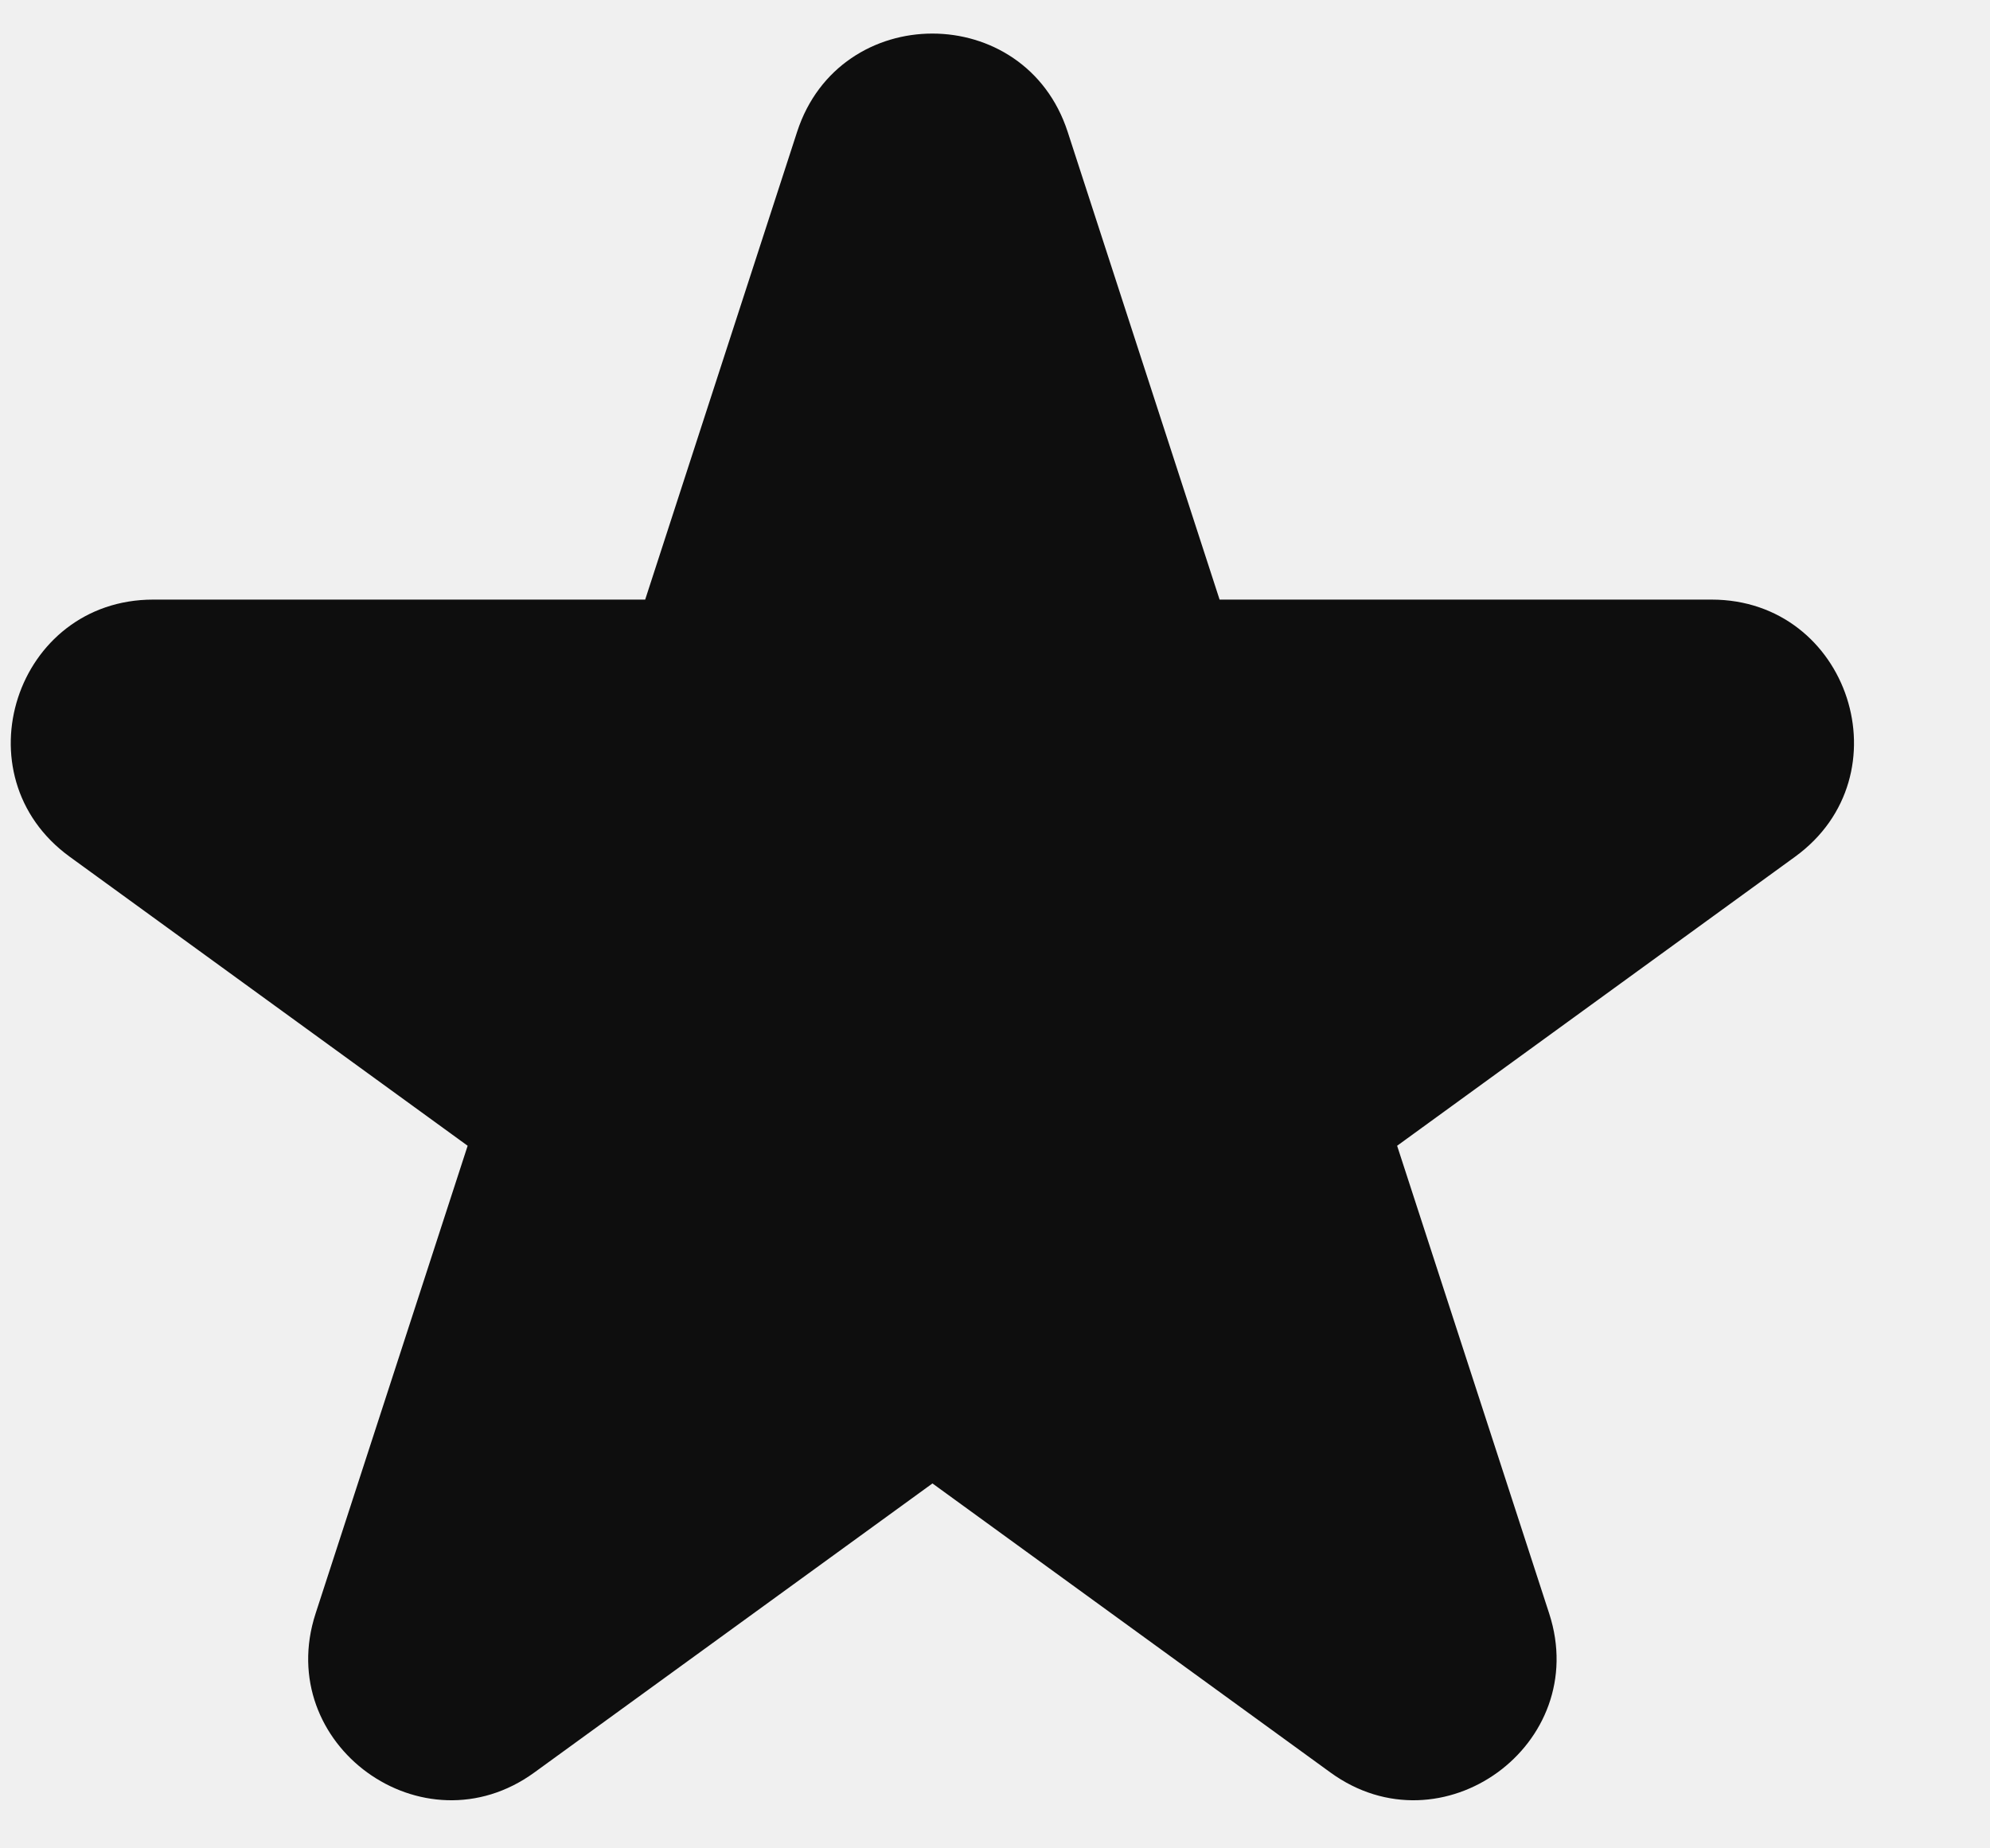
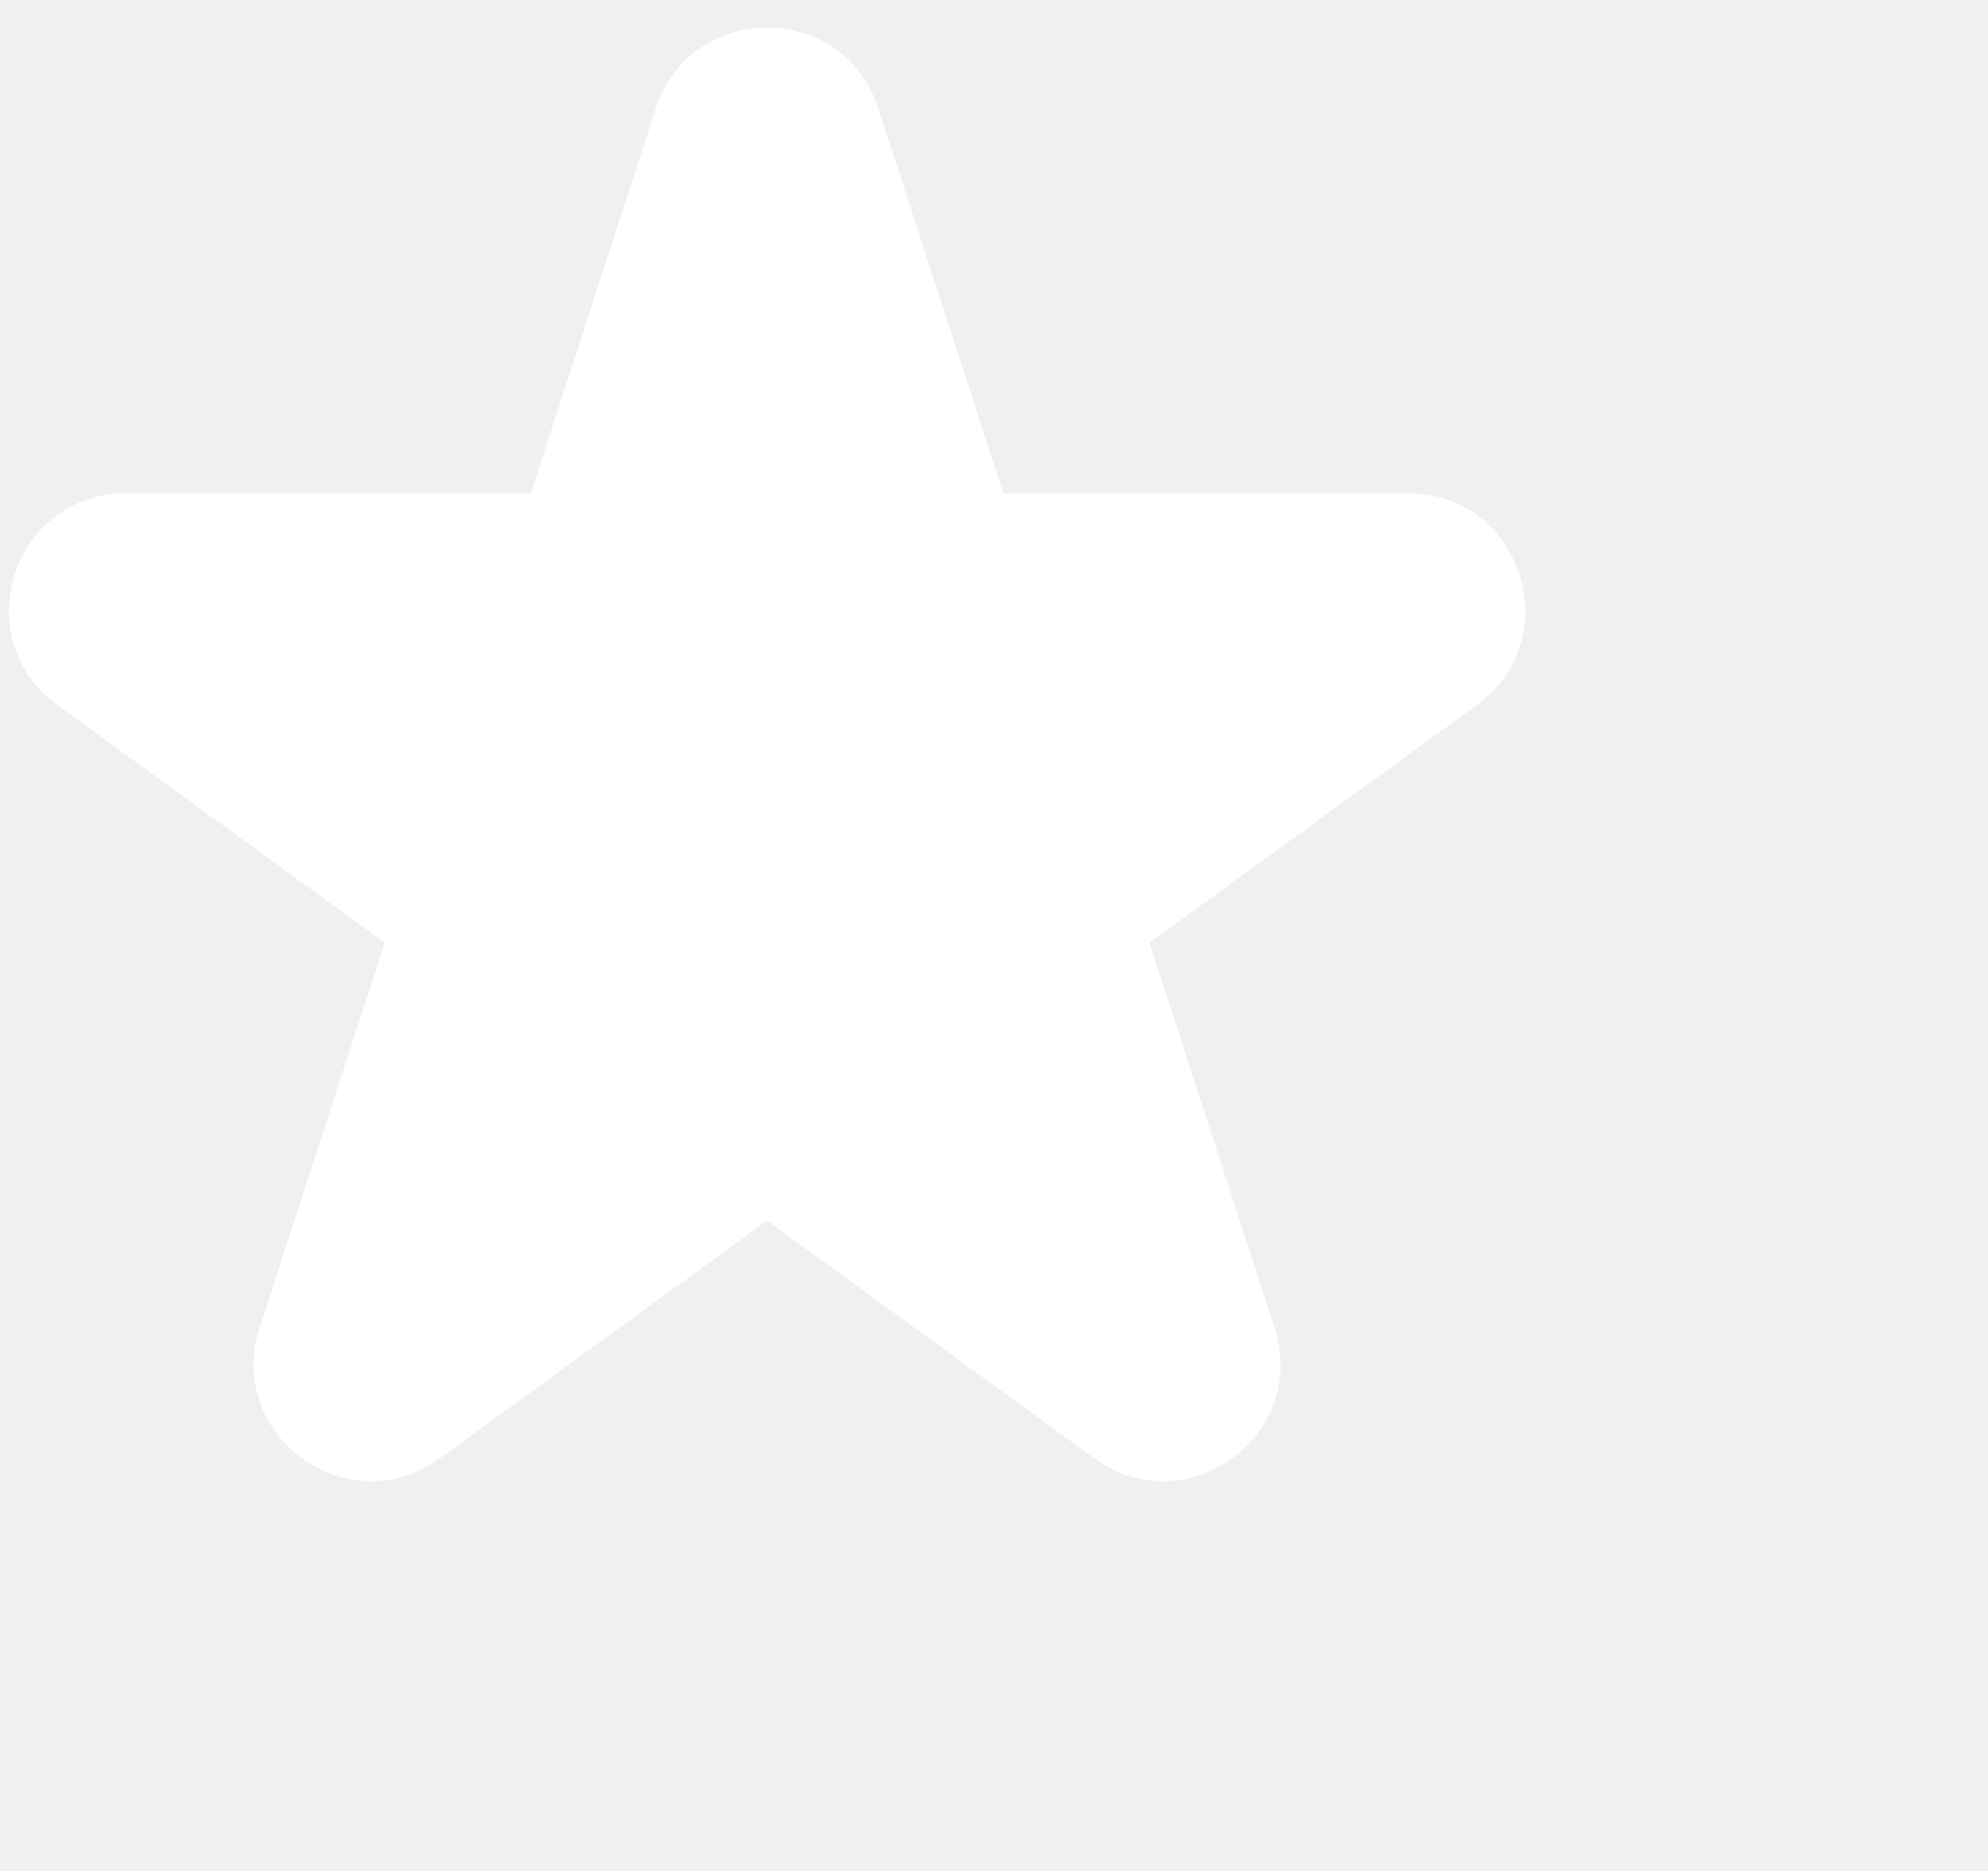
- <svg xmlns="http://www.w3.org/2000/svg" width="14" height="13" viewBox="0 0 14 13" fill="none">
-   <path d="M5.608 0.927C5.908 0.006 7.211 0.006 7.511 0.927L8.58 4.219H12.041C13.01 4.219 13.413 5.458 12.629 6.028L9.829 8.062L10.899 11.354C11.198 12.275 10.143 13.041 9.36 12.472L6.56 10.438L3.759 12.472C2.976 13.041 1.921 12.275 2.22 11.354L3.29 8.062L0.49 6.028C-0.294 5.458 0.109 4.219 1.078 4.219H4.539L5.608 0.927Z" fill="#0E0E0E" />
+ <svg xmlns="http://www.w3.org/2000/svg" width="17" height="16" viewBox="0 0 17 16" fill="none">
+   <path d="M5.608 0.927C5.908 0.006 7.211 0.006 7.511 0.927L8.58 4.219H12.041C13.01 4.219 13.413 5.458 12.629 6.028L9.829 8.062L10.899 11.354C11.198 12.275 10.143 13.041 9.36 12.472L6.56 10.438L3.759 12.472C2.976 13.041 1.921 12.275 2.22 11.354L3.29 8.062L0.49 6.028C-0.294 5.458 0.109 4.219 1.078 4.219H4.539L5.608 0.927Z" fill="#ffffff" />
</svg>
